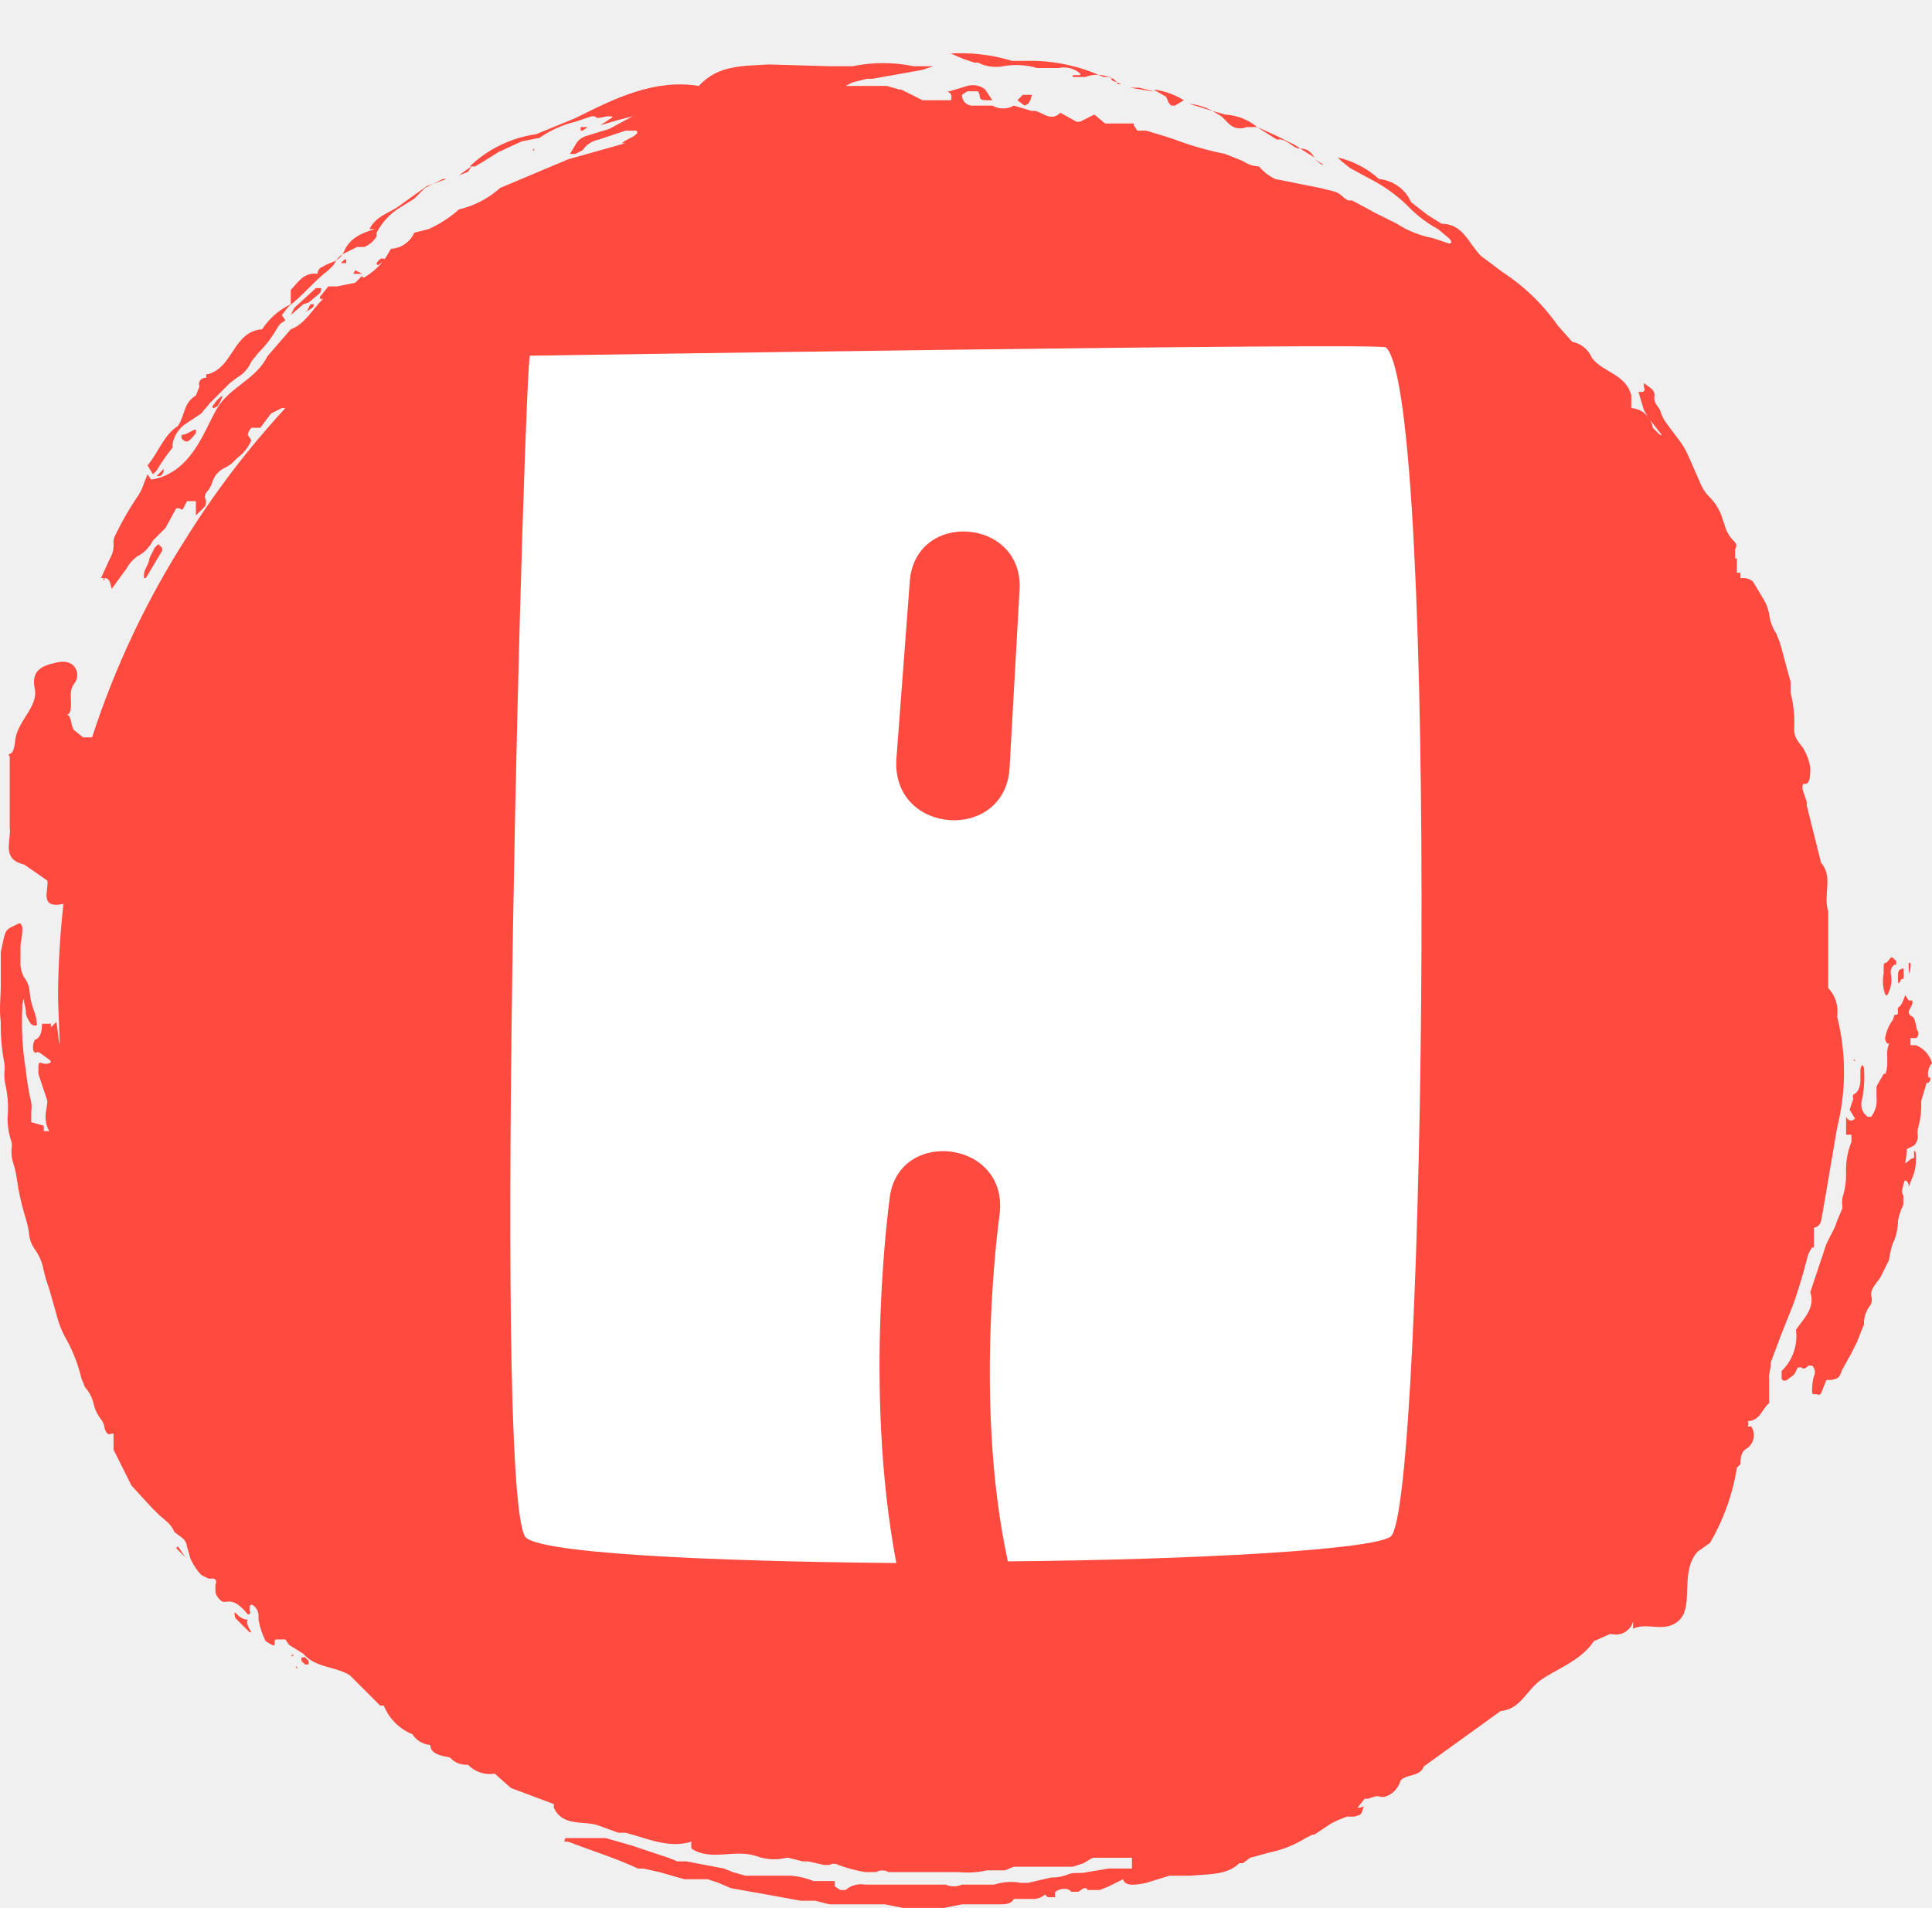
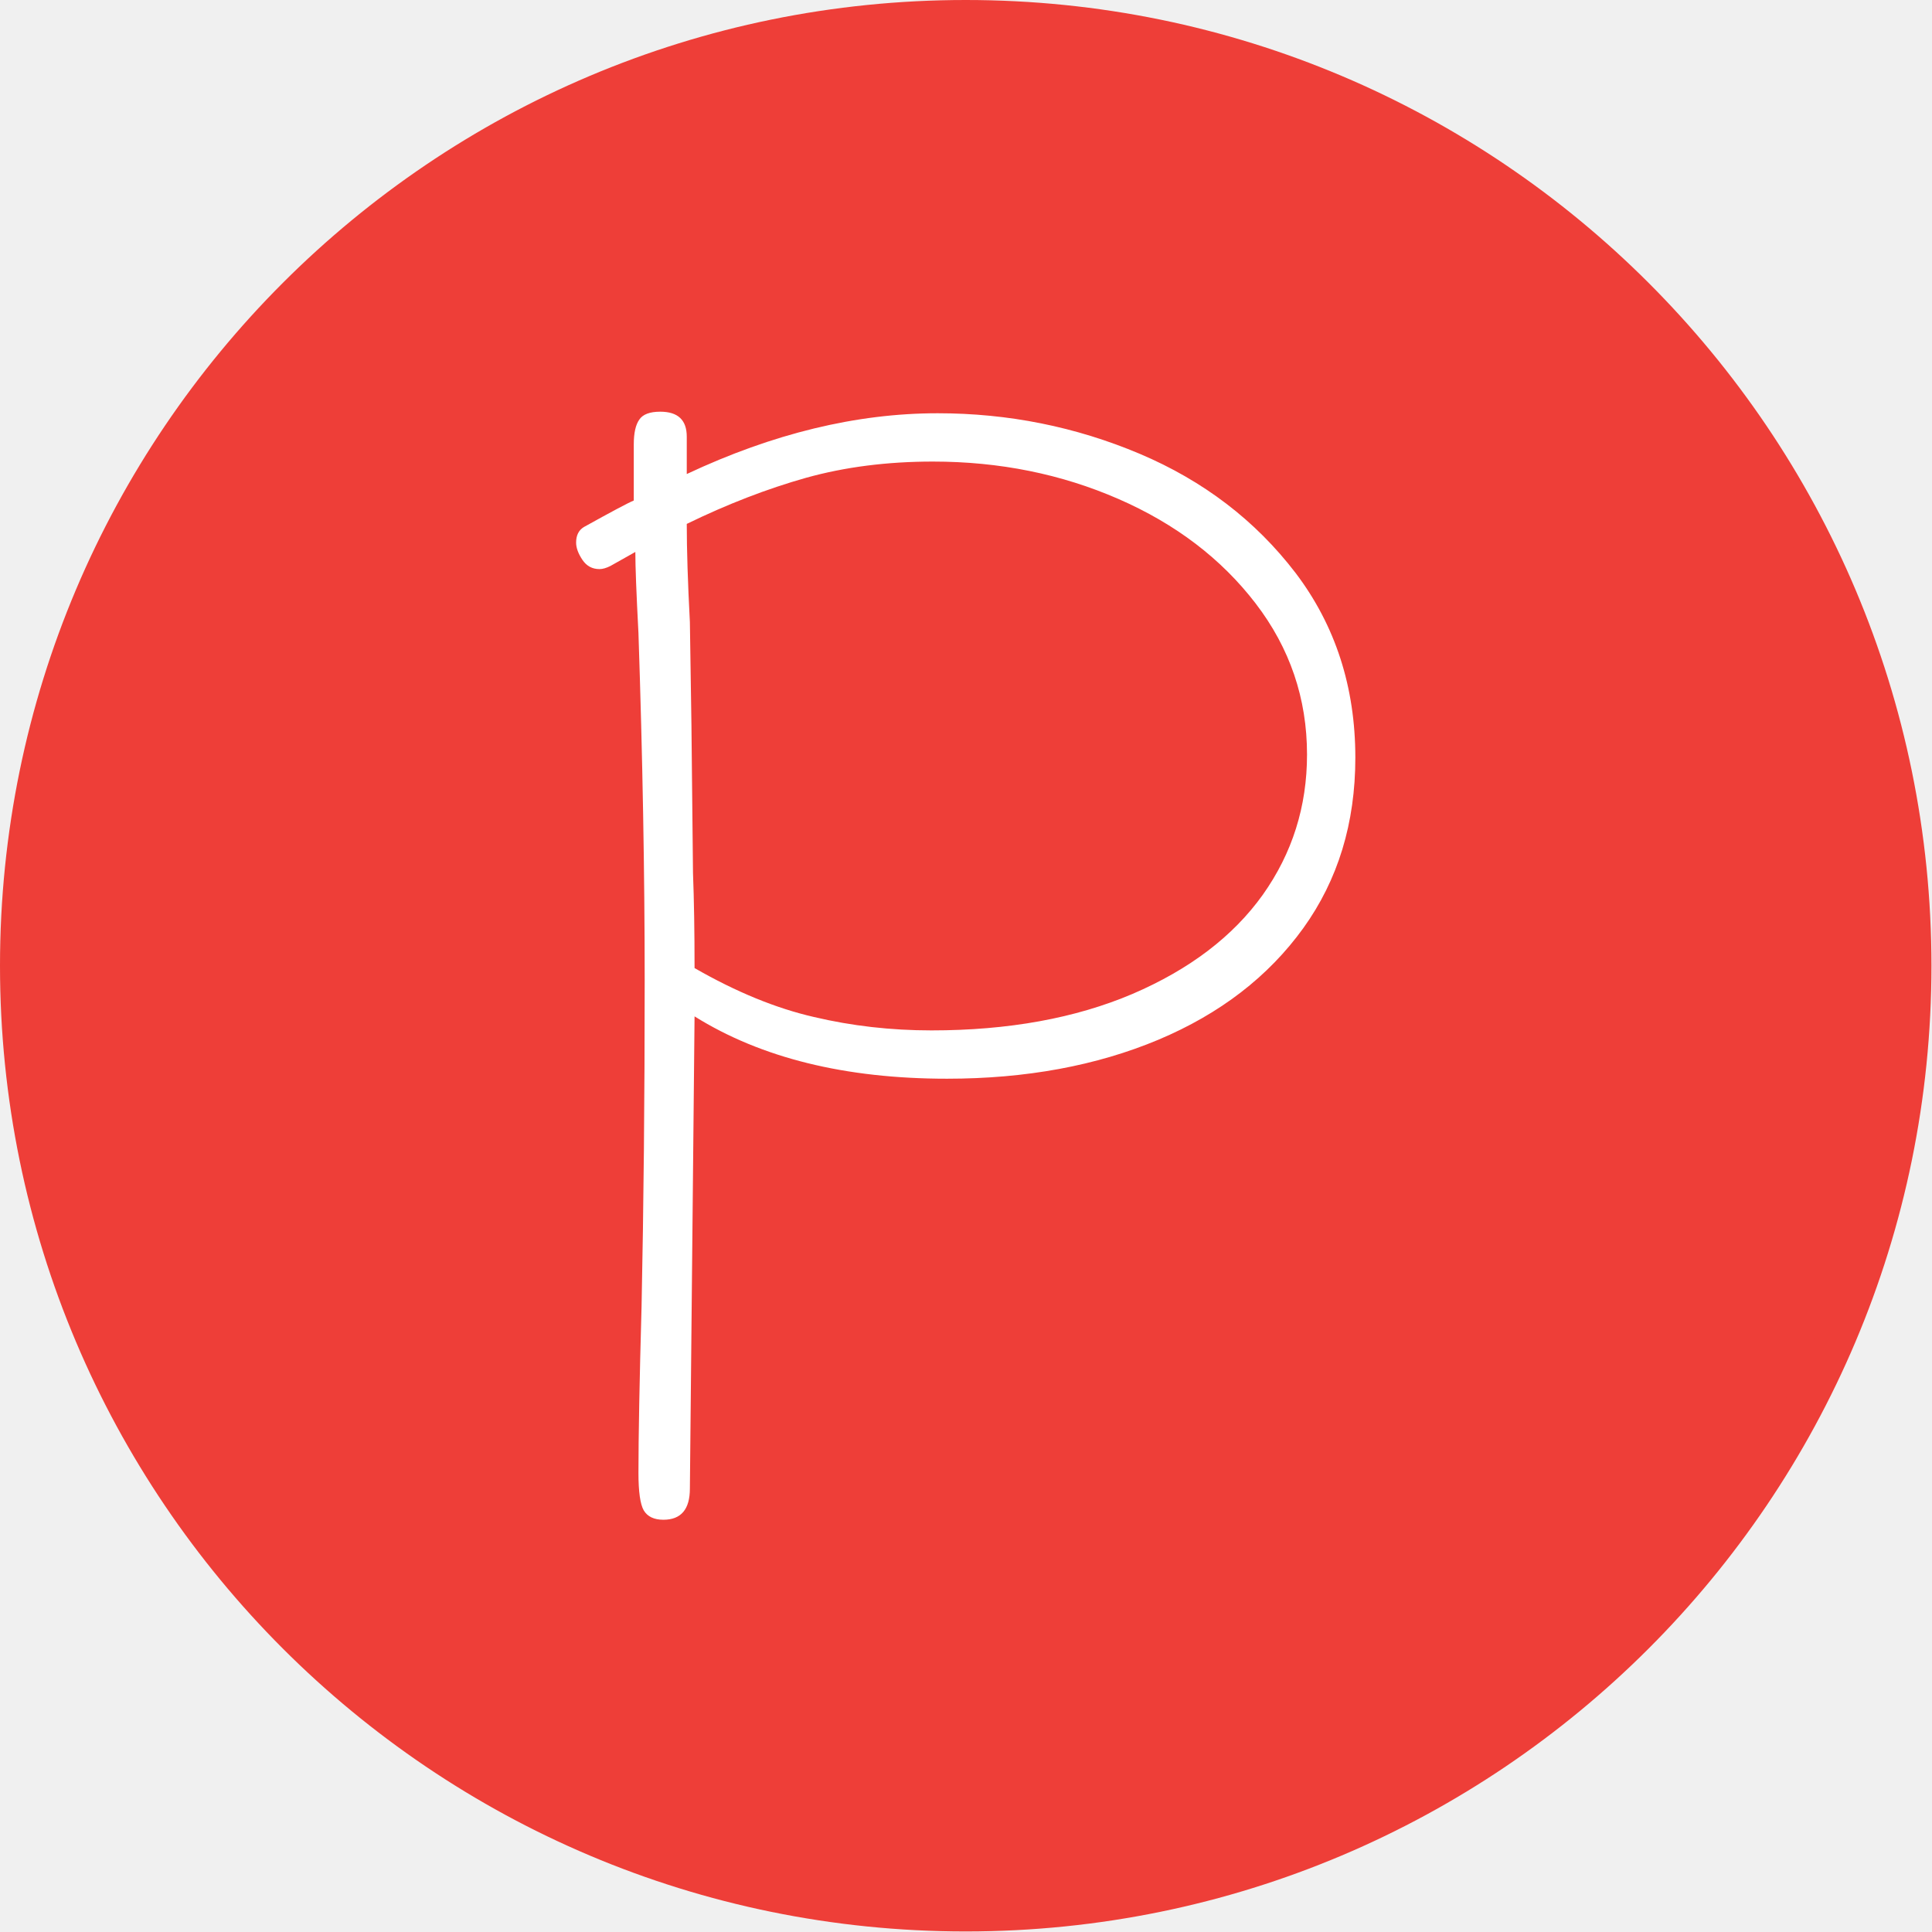
- <svg xmlns="http://www.w3.org/2000/svg" width="308.761" height="304.916" viewBox="0 0 106.008 104.687" class="css-1j8o68f" version="1.1" id="svg23">
-   <defs id="SvgjsDefs2684" />
-   <g id="SvgjsG2685" featurekey="rootContainer" transform="matrix(0.9820593,0,0,0.9820593,-0.05456052,0)" fill="#ff4a3f">
-     <g id="g17">
-       <path d="M19.8 15.3h.5l-.4-.2zm.5.1zm.8-.7c0 .1 0 .1.1.1l.4-.3c-.2-.1-.3-.1-.5.2zm.4-.2zm-4.1 2.3zm-.2.6l.3-.2c.1-.1.1-.2.1-.2h-.2l-.2.4c-.1-.1-.1 0 0 0zm2.2-2.9h-.1l-.2.2h.3zm-2.1 2.4l.6-.5c.1-.1.1-.2.1-.3h-.3l-1.2 1.1-.2.4.7-.6zm-1.1.8z" id="path3" />
-       <path d="M9.7 25v-.2a1.7 1.7 0 0 1 .7-1.1l.9-.6.5-.6.7-.7.4-.4.4-.3a1.9 1.9 0 0 0 .8-.9l.4-.5a5.9 5.9 0 0 0 1-1.3l.2-.3.3-.2-.2-.3.4-.5c.8-.6 1.4-1.4 2.2-2l.3-.3a1.4 1.4 0 0 1 .5-.6l.8-.4h.4a1.4 1.4 0 0 0 .7-.6V13a3.5 3.5 0 0 1 1.3-1.4l.8-.5.2-.2.4-.4 1-.5h.2l-1.1.4-1.4 1c-.6.5-1.4.6-1.8 1.4h.3c-.7.2-1.4.5-1.7 1.2s-.8.6-1.2.9a.4.4 0 0 0-.3.4c-.8-.1-1.1.5-1.5.9v.8a3.9 3.9 0 0 0-1.6 1.4c-1.6.1-1.6 2.1-3 2.5h-.1a.2.2 0 0 0 0 .2c-.3 0-.5.2-.4.5l-.2.5c-.7.4-.6 1.1-1 1.7-.8.5-1.1 1.5-1.7 2.2l.3.5.2-.2a11.6 11.6 0 0 1 .9-1.3zM53.9 3.3l.6.2h.2a2.2 2.2 0 0 0 1.4.2 4.1 4.1 0 0 1 1.9.1h1.2a1.4 1.4 0 0 1 1.2.3.1.1 0 0 1 0 .1H60a.1.1 0 0 0 0 .1h.7a1.8 1.8 0 0 1 1.3 0c.2 0 .1.1.2.2l.5.2h-.2c-.2-.4-.5-.4-.8-.4a9.7 9.7 0 0 0-4.3-.9h-.8A9.8 9.8 0 0 0 53 3h.2zm7.3 3.1zM50.3 4.7zm10.9 1.7h.2-.2zM19 14.7zm32.1-10zm17.6 2.2a.9.9 0 0 0 1 .2h.6a3.1 3.1 0 0 0-1.8-.7l-.7-.2.5.3zm-3.4-1.3c0 .1.1.2.2.3h.2l.5-.3a4.2 4.2 0 0 0-1.7-.6l.7.4zm7.4 2.7l.8.5c-.2-.3-.4-.5-.8-.5z" id="path5" />
-       <path d="M99 76.1l.6-1.6.6-1.5c.2-.5.6-1.8.8-2.6a1.7 1.7 0 0 1 .3-.7h.1v-1.1c.5-.1.4-.6.5-.9l.8-4.7a12.7 12.7 0 0 0 0-6.2 1.9 1.9 0 0 0-.5-1.6v-4.3c-.3-.9.3-1.9-.4-2.7L101 45a.4.4 0 0 0 0-.2l-.2-.6a.5.5 0 0 1 0-.4h.1c.3 0 .3-.5.3-.9a3 3 0 0 0-.4-1.1l-.3-.4a1.1 1.1 0 0 1-.2-.7 6.7 6.7 0 0 0-.2-2v-.6c-.2-.7-.4-1.5-.6-2.2l-.2-.5a2.5 2.5 0 0 1-.4-1.1 2.5 2.5 0 0 0-.3-.8l-.6-1a.8.8 0 0 0-.6-.2h-.1V32h-.2v-.8H97V31a.4.4 0 0 0 0-.1v-.2c.1-.2.1-.3-.1-.5a1.8 1.8 0 0 1-.4-.6l-.2-.6a2.9 2.9 0 0 0-.7-1.2 2.2 2.2 0 0 1-.5-.7l-.7-1.6a4.3 4.3 0 0 0-.6-1l-.6-.8a2.4 2.4 0 0 1-.4-.8l-.2-.3a.6.6 0 0 1-.1-.5.5.5 0 0 0-.2-.4l-.4-.3v.2c.1.2 0 .3-.1.3h-.2l.3 1 .3.5.7.9h-.1l-.2-.2-.2-.2a1.3 1.3 0 0 0-1.2-1.1v-.7c-.3-1.2-1.6-1.3-2.2-2.1a1.5 1.5 0 0 0-1.1-.9l-.8-.9a11.3 11.3 0 0 0-3.1-3l-.8-.6-.4-.3c-.7-.7-1-1.8-2.2-1.8l-.8-.5-.9-.7a2.2 2.2 0 0 0-1.8-1.3 5.1 5.1 0 0 0-2.3-1.2l.2.2.5.4 1.3.7a8.5 8.5 0 0 1 2.1 1.6 6.8 6.8 0 0 0 1.5 1.1l.6.5c.1.1.2.2.1.3H81l-.9-.3a5.6 5.6 0 0 1-2-.8l-1.2-.6-1.3-.7h-.2c-.3-.1-.4-.4-.8-.5l-.8-.2-2.5-.5a2.6 2.6 0 0 1-.9-.7 1.7 1.7 0 0 1-.9-.3l-1-.4a18.1 18.1 0 0 1-2.8-.8l-.6-.2-1-.3h-.5l-.2-.3v-.1h-1.6l-.6-.5-.4.2-.4.2h-.2l-.9-.5c-.6.6-1.1-.2-1.6-.1l-1-.3a1.2 1.2 0 0 1-1.2 0h-1.2a.6.6 0 0 1-.5-.6l.3-.2h.6a.7.7 0 0 1 .1.3c0 .2.2.2.5.2h.2l-.4-.6a1.1 1.1 0 0 0-1-.2l-1 .3H53c.3.2.2.3.2.5h-1.6l-.4-.2-.8-.4h-.1l-.7-.2h-2.3l.4-.2.8-.2h.3l1.7-.3 1.1-.2.6-.2h-1.1a8.4 8.4 0 0 0-3.4 0h-1.3L43 3.6c-1.4.1-2.8 0-3.9 1.2-2.5-.4-4.7.7-6.9 1.8l-2.2.9a6.7 6.7 0 0 0-3.7 1.8h.3l.5-.3.8-.5 1.3-.6 1-.2a6 6 0 0 1 2-.9l.9-.3h.2c.1.2.5 0 .7 0h.2c.1 0 .1.1 0 .1l-.6.4 1-.3.8-.2-1.3.7-1.3.4a1 1 0 0 0-.6.5l-.3.5h.3l.4-.2a1.4 1.4 0 0 1 .9-.6l1.5-.5h.5a.1.1 0 0 1 .1.2c-.2.2-.6.3-.8.5h.2l-3.2.9-3.8 1.6a5.2 5.2 0 0 1-2.3 1.2 6.6 6.6 0 0 1-1.7 1.1l-.8.2a1.5 1.5 0 0 1-1.3.9l-.3.5a3.7 3.7 0 0 1-1.2 1.1h-.1v-.1l-.2.2-.2.2-1 .2h-.5l-.4.5c-.1.1-.1.2 0 .2h.1c-.6.6-1 1.4-1.8 1.7L15 19.9c-.6 1.2-1.8 1.6-2.6 2.6s-1.4 3.9-3.9 4.3l-.2-.3-.2.5a2.7 2.7 0 0 1-.4.8 16.9 16.9 0 0 0-1.2 2.1.8.8 0 0 0-.1.5 1.4 1.4 0 0 1-.2.8l-.5 1.1h.2c.3 0 .3.3.4.6l.8-1.1a2.2 2.2 0 0 1 .6-.7 2 2 0 0 0 .9-.9l.3-.3.4-.4.6-1.1h.2c.1.1.1.1.2 0l.2-.4h.5v.8l.5-.5a.5.5 0 0 0 0-.5.4.4 0 0 1 .1-.3 1.5 1.5 0 0 0 .3-.5 1.3 1.3 0 0 1 .8-.9l.3-.2.3-.3a2.4 2.4 0 0 0 .8-1l-.2-.3c0-.1.1-.3.2-.4h.5l.6-.8.6-.3h.2a48.8 48.8 0 0 0-5.5 7.2h-.1.1a48.4 48.4 0 0 0-5.3 11.2h-.5l-.5-.4c-.2-.2-.1-.7-.4-.9h.1c.3-.5-.1-1.2.3-1.7s.1-1.4-.9-1.2-1.5.5-1.3 1.5-1 1.8-1.1 2.9-.5.5-.3.9v3.9c.1.8-.5 1.8.8 2.1l1.3.9c.1.5-.5 1.6.9 1.3a49.2 49.2 0 0 0-.3 5c0 1.1.1 2.2.1 3.3v-.4c-.1-.4-.1-.8-.2-1.3l-.3.3v-.2h-.5c0 .5-.1.8-.4.9a.9.9 0 0 0-.1.5c0 .1.1.3.2.2s.4.2.7.4-.2.3-.4.2-.2.1-.2.3v.3l.5 1.5c0 .3-.1.6-.1.9a1.7 1.7 0 0 0 .2.8h-.3v-.3l-.7-.2v-.6a1.5 1.5 0 0 0 0-.5 14.6 14.6 0 0 1-.3-1.8 16.6 16.6 0 0 1-.2-3.5.9.9 0 0 1 .1-.5v.2a2.9 2.9 0 0 1 .1.5.8.8 0 0 0 .1.4c.1.2.2.4.4.4s.1-.1.1-.2a2.1 2.1 0 0 0-.1-.5 4.2 4.2 0 0 1-.3-1.3 1.5 1.5 0 0 0-.3-.7 1.6 1.6 0 0 1-.2-.9v-.8c0-.3.1-.6.1-.9a.5.5 0 0 0-.1-.4h-.1c-.8.4-.7.2-1 1.6V55c0 .7-.1 1.4 0 2.1a10.8 10.8 0 0 0 .2 2.3 1.8 1.8 0 0 1 0 .5 3.1 3.1 0 0 0 .1.9 5.9 5.9 0 0 1 .1 1.3 3.9 3.9 0 0 0 .2 1.7 1.2 1.2 0 0 1 0 .4 2.1 2.1 0 0 0 .1.8 4.9 4.9 0 0 1 .2.9 14 14 0 0 0 .5 2.2 5 5 0 0 1 .2 1 1.7 1.7 0 0 0 .3.7 2.9 2.9 0 0 1 .5 1.2 8.5 8.5 0 0 0 .3 1l.4 1.4a5.4 5.4 0 0 0 .6 1.5 8.5 8.5 0 0 1 .8 2.1l.2.5a2.1 2.1 0 0 1 .5 1 2.1 2.1 0 0 0 .4.8 1 1 0 0 1 .2.5c.1.3.2.4.4.3h.1v.9l.5 1 .5 1 1.1 1.2.4.4c.3.3.7.5.9 1l.4.3a.7.7 0 0 1 .3.5l.2.7a3.3 3.3 0 0 0 .6.9l.4.2h.3a.2.2 0 0 1 .1.3 2.5 2.5 0 0 0 0 .5.9.9 0 0 0 .4.5h.2c.4-.1.8.2 1.2.7h.1c0-.1.1-.1 0-.2v-.2c0-.1.1-.2.2-.1a.7.7 0 0 1 .3.6v.2a4.3 4.3 0 0 0 .4 1.2c.5.3.5.3.5.1s0-.2.2-.2h.4l.2.3.8.5c.7.8 1.8.7 2.6 1.2l1.7 1.7h.2a2.9 2.9 0 0 0 1.6 1.6 1.3 1.3 0 0 0 1 .6c0 .5.6.6 1.1.7a1.2 1.2 0 0 0 .8.4h.2a1.7 1.7 0 0 0 1.5.5l.9.8 2.4.9v.2c.5 1.1 1.7.7 2.5 1l1.1.4h.4c1.2.3 2.4.9 3.7.5a.7.7 0 0 0 0 .4c1.1.7 2.4 0 3.6.4a2.9 2.9 0 0 0 1.7.1h.1l.8.2h.3l.9.2h.3a.5.5 0 0 1 .5 0 7.9 7.9 0 0 0 1.5.4h.6a.7.7 0 0 1 .7 0h3.9a5 5 0 0 0 1.6-.1h1l.5-.2H60l.6-.2.5-.3h2.2v.6H62l-1.2.2c-.4.1-.7 0-1 .1a2.4 2.4 0 0 1-1 .2l-1.3.3h-.4a3.1 3.1 0 0 0-1.5.1h-1.8a1.1 1.1 0 0 1-.9 0h-4.5a1.3 1.3 0 0 0-1.1.3H47l-.3-.2v-.3h-1.2a4.1 4.1 0 0 0-1.3-.3h-2.5l-.7-.2-.5-.2-2.1-.4h-.5l-.5-.2-2.1-.7-1.4-.4h-2.2c-.1 0-.1.1-.1.2h.2c1.3.5 2.6.9 3.9 1.5h.3l.9.2 1.4.4h1.3l.6.2.7.3 1.7.3 1.1.2 1.1.2h.8l.8.2h3.1l1 .2h2.3l1-.2H56c.4 0 .6-.1.7-.3h1a1 1 0 0 0 .8-.3c-.1.1 0 .1.1.2h.4v-.2c0-.1 0-.1.2-.2s.6-.1.7.1h.4l.3-.2c.2 0 .2 0 .2.1h.7l.5-.2.8-.4c.1.3.4.4 1.3.2l1.3-.4h1.2c.9-.1 2 0 2.7-.7h.2l.4-.3 1.1-.3a6.1 6.1 0 0 0 2-.8l.4-.2h.1l.9-.6.4-.2.5-.2h.4c.4-.1.4-.1.5-.4s0-.1-.2-.1h-.1l.4-.5h.2c.3-.1.5-.2.7-.1h.2a1.3 1.3 0 0 0 .9-.9c.3-.4 1.1-.2 1.3-.8l4.3-3.1c1.1-.1 1.4-1.1 2.2-1.7s2.3-1.1 3-2.2l.9-.4h.1a1 1 0 0 0 1.2-.7v.4c.8-.4 1.8.3 2.6-.5s0-2.7 1-3.8l.7-.5a12.1 12.1 0 0 0 1.5-4.2l.2-.2c0-.3 0-.7.4-.9a.9.9 0 0 0 .2-1.2h-.2a.3.3 0 0 0 0-.3c.7 0 .8-.7 1.2-1V77a.5.5 0 0 1 0-.2 3.8 3.8 0 0 0 .1-.7zM5.9 32.2z" id="path7" />
-       <path d="M26.4 9.3l-.3.2-.4.3.5-.2zm6.1-2h.1l.3-.2h-.4zm-2.6 1l-.1.1h.1v-.1zm-1.5 1.4zm1.3-.2zm-6.3 3.1zM9.2 26.2l-.4.4H9a.4.4 0 0 0 .2-.4zm3-3.5a2.1 2.1 0 0 0 .3-.6 1.5 1.5 0 0 0-.5.5c-.1.1-.1.2 0 .2zM11 24.2V24c-.2 0-.5.3-.8.3v.2c.3.3.4.2.8-.3zm3 66.2zM73.9 9.2h.1l-.5-.3zm-2.5-1.4c.5-.1.8.4 1.2.5h.1l-.3-.2-1-.5-1.1-.5.3.2zM52.8 3.1zm11.7 2h-.1l-1.2-.2h.5zm2 .7l1.3.4a3.3 3.3 0 0 0-1.3-.4zm-9 0a1 1 0 0 0 .2-.5h-.5l-.3.3.4.3zm9 1.6zM49.9 4.2zm2.9.7zM48.5 4zm13.8 2.1a.5.5 0 0 0 0 .1zm44.8 52.3h-.3V58h.3c.1 0 .2-.3.1-.4s-.1-.7-.3-.8a.3.3 0 0 1-.2-.3l.2-.4a.4.4 0 0 0 0-.2h-.2l-.2-.3c-.1.3-.2.6-.4.7a.5.5 0 0 0 0 .2c0 .1 0 .2-.1.2h-.1a1.1 1.1 0 0 1-.1.3 2.3 2.3 0 0 0-.4.9.4.4 0 0 0 .1.4h.1a1.7 1.7 0 0 0-.1.8v.4a1.8 1.8 0 0 1-.1.5h-.1l-.4.7v.6a1.5 1.5 0 0 1-.3 1.1h-.2l-.2-.2a.9.9 0 0 1-.1-.8 6.5 6.5 0 0 0 .1-1.7c0-.1-.1-.2-.1-.2a.5.5 0 0 0-.1.3v.6c0 .2-.1.6-.3.7s-.1.2-.1.3l-.2.6.3.5c-.2.2-.4.1-.5-.1v1h.3v.4a4.2 4.2 0 0 0-.3 1.4 3.3 3.3 0 0 0 0 .4 4 4 0 0 1-.2 1.3 2 2 0 0 0 0 .6l-.3.7a3.2 3.2 0 0 1-.3.7l-.3.6-.9 2.7c.3.9-.4 1.5-.8 2.1a2.7 2.7 0 0 1-.8 2.3v.4c0 .1.1.2.3.1l.4-.3.2-.4h.2c.1.1.2.1.4-.1h.2a.5.5 0 0 1 .1.6 2.9 2.9 0 0 0-.1.8c0 .1 0 .2.1.2h.2c.1.1.2 0 .3-.3l.2-.5h.3c.4-.1.4-.1.6-.6l.5-.9.3-.6.4-1a1.6 1.6 0 0 1 .3-1 .6.6 0 0 0 .1-.6c0-.2 0-.3.2-.6l.3-.4.5-1a4.7 4.7 0 0 1 .2-.9 3 3 0 0 0 .3-1.3 3.8 3.8 0 0 1 .3-.9v-.5c-.1-.2-.1-.2 0-.6s.1-.2.2-.2a.4.4 0 0 1 .1.3l.2-.5a2.3 2.3 0 0 0 .2-.9v-.3c0-.1 0-.3-.1-.3v.4c-.2 0-.3.2-.5.3a6.4 6.4 0 0 0 .1-.8l.4-.2a.7.7 0 0 0 .2-.6 1.4 1.4 0 0 1 0-.3 4.8 4.8 0 0 0 .2-1.4v-.2l.3-1h.1a.3.3 0 0 0 .1-.3h-.1a.9.9 0 0 1 .2-.8 1.5 1.5 0 0 0-.9-1zm-1.2 7.8zm-.2-9.9zm0 0zM9.1 30.8a.3.3 0 0 0 0-.2l-.2-.2-.2.2-.3.6c0 .3-.3.6-.3.9v.2h.1zm96.3 24.8h.1a1.7 1.7 0 0 0 .2-1.2.5.5 0 0 1 .2-.5h.1v-.2l-.2-.2h-.1c-.1.1-.2.3-.3.3s-.1.1-.1.3v.3a2.2 2.2 0 0 0 .1 1.2zM13.2 90.1c-.1 0 0 .2 0 .3l.8.8h.1c-.2-.3-.3-.6-.2-.7a.9.9 0 0 1-.5-.2zm.8.3zm92.3-35.7h.1a2 2 0 0 0 0-.6c-.3.1-.3.1-.3.6s.1.1.2 0z" id="path9" />
-       <path d="M106.7 62a.6.6 0 0 0 .1-.5c0-.1-.1-.2-.1-.1h-.2v.2c0 .4.1.5.2.4zm.1-8.2h-.1v.6a1 1 0 0 0 .1-.6zM17.1 92.6h-.2v.2l.2.2h.2v-.2zm86.6-33.3c0-.1 0-.1-.1-.1zM9.9 86.5l.5.5-.4-.6z" id="path11" />
-       <circle cx="10.5" cy="87.1" transform="rotate(-24.8 10.4 87.159)" id="circle13" />
-       <path d="M9.7 30.1h-.1v.2-.2h.1zm83.2-6.6l-.2-.3h-.1zm-14.7 77.1zM5.9 32.2zm-.1.2a.3.3 0 0 0 .1-.2v.2zm1.9-4.9zM61.5 2.4zm42.8 58.2v.1-.1zM16.4 92.5h-.1c.1.1.2 0 .1-.1zm.2.7h.1l-.1-.1v.1zm73.9-71.3zm15.2 34.4zM14.6 91.7zm92.1-37zm-.8 11.4zM34.6 0z" id="path15" />
-     </g>
-   </g>
-   <g id="SvgjsG2686" featurekey="nameFeature-0" transform="matrix(2.284354,0,0,2.284354,27.98006,-5.60952)" fill="#ffffff">
-     <path d="M9.6 16.48 l-0.32 4.24 c-0.08 1.8 2.6 1.96 2.72 0.2 l0.24 -4.28 c0.12 -1.76 -2.56 -1.96 -2.64 -0.16 z M0.48 11 l0 0 c0.04 0 20.48 -0.32 20.56 -0.2 c1.28 1.12 0.96 27.8 0.12 28.56 c-0.4 0.32 -4.64 0.56 -9.2 0.6 c-0.84 -3.84 -0.2 -8.32 -0.2 -8.32 c0.24 -1.8 -2.44 -2.12 -2.64 -0.4 c0 0.04 -0.64 4.52 0.16 8.76 c-4.56 -0.04 -8.68 -0.24 -8.92 -0.64 c-0.8 -1.44 0 -28.28 0.12 -28.36 z" id="path20" />
+ <svg xmlns="http://www.w3.org/2000/svg" version="1.1" width="1000" height="1000" viewBox="0 0 1000 1000">
+   <g transform="matrix(1,0,0,1,-0.1422156,-0.1422156)">
+     <svg viewBox="0 0 334 334" data-background-color="#ffffff" preserveAspectRatio="xMidYMid meet" height="1000" width="1000">
+       <g id="tight-bounds" transform="matrix(1,0,0,1,0.0475,0.0475)">
+         <svg viewBox="0 0 333.905 333.905" height="333.905" width="333.905">
+           <g>
+             <svg />
+           </g>
+           <g>
+             <svg viewBox="0 0 333.905 333.905" height="333.905" width="333.905">
+               <g>
+                 <path d="M0 166.952c0-92.205 74.747-166.952 166.952-166.952 92.205 0 166.952 74.747 166.953 166.952 0 92.205-74.747 166.952-166.953 166.953-92.205 0-166.952-74.747-166.952-166.953zM166.952 316.63c82.665 0 149.677-67.013 149.678-149.678 0-82.665-67.013-149.677-149.678-149.677-82.665 0-149.677 67.013-149.677 149.677 0 82.665 67.013 149.677 149.677 149.678z" data-fill-palette-color="tertiary" fill="#ee3e38" stroke="transparent" />
+                 <ellipse rx="160.274" ry="160.274" cx="166.952" cy="166.952" fill="#ee3e38" stroke="transparent" stroke-width="0" fill-opacity="1" data-fill-palette-color="tertiary" />
+               </g>
+               <g transform="matrix(1,0,0,1,99.59698,71.17305)">
+                 <svg viewBox="0 0 134.711 191.558" height="191.558" width="134.711">
+                   <g>
+                     <svg viewBox="0 0 134.711 191.558" height="191.558" width="134.711">
+                       <g>
+                         <svg viewBox="0 0 134.711 191.558" height="191.558" width="134.711">
+                           <g>
+                             <svg viewBox="0 0 134.711 191.558" height="191.558" width="134.711">
+                               <g id="textblocktransform">
+                                 <svg viewBox="0 0 134.711 191.558" height="191.558" width="134.711" id="textblock">
+                                   <g>
+                                     <svg viewBox="0 0 134.711 191.558" height="191.558" width="134.711">
+                                       <g transform="matrix(1,0,0,1,0,0)">
+                                         <svg width="134.711" viewBox="2.5 -35.25 25 35.55" height="191.558" data-palette-color="#ffffff">
+                                           <path d="M14.1-35.2Q17.5-35.2 20.58-33.9 23.65-32.6 25.58-30.08 27.5-27.55 27.5-24.15L27.5-24.15Q27.5-21 25.83-18.68 24.15-16.35 21.18-15.1 18.2-13.85 14.4-13.85L14.4-13.85Q9.5-13.85 6.3-15.85L6.3-15.85 6.15-0.7Q6.15 0.3 5.3 0.3L5.3 0.3Q4.85 0.3 4.67 0 4.5-0.3 4.5-1.2L4.5-1.2Q4.5-2.95 4.6-6.55L4.6-6.55Q4.7-11.35 4.7-17L4.7-17Q4.7-22.15 4.5-28.15L4.5-28.15Q4.4-30.05 4.4-30.75L4.4-30.75 3.6-30.3Q3.4-30.2 3.25-30.2L3.25-30.2Q2.9-30.2 2.7-30.5 2.5-30.8 2.5-31.05L2.5-31.05Q2.5-31.4 2.75-31.55L2.75-31.55Q4.1-32.3 4.35-32.4L4.35-32.4 4.35-34.2Q4.35-34.75 4.53-35 4.7-35.25 5.2-35.25L5.2-35.25Q6.05-35.25 6.05-34.45L6.05-34.45 6.05-33.25Q10.2-35.2 14.1-35.2L14.1-35.2ZM13.9-15.4Q17.6-15.4 20.35-16.57 23.1-17.75 24.53-19.75 25.95-21.75 25.95-24.25L25.95-24.25Q25.95-26.95 24.3-29.1 22.65-31.25 19.9-32.45 17.15-33.65 13.95-33.65L13.95-33.65Q11.75-33.65 9.88-33.13 8-32.6 6.05-31.65L6.05-31.65Q6.05-30.4 6.15-28.5L6.15-28.5 6.2-25.2 6.25-20.45Q6.3-19.15 6.3-17.4L6.3-17.4Q8.3-16.25 10.13-15.83 11.95-15.4 13.9-15.4L13.9-15.4Z" opacity="1" transform="matrix(1,0,0,1,0,0)" fill="#ffffff" class="wordmark-text-0" data-fill-palette-color="quaternary" id="text-0" />
+                                         </svg>
+                                       </g>
+                                     </svg>
+                                   </g>
+                                 </svg>
+                               </g>
+                             </svg>
+                           </g>
+                           <g />
+                         </svg>
+                       </g>
+                     </svg>
+                   </g>
+                 </svg>
+               </g>
+             </svg>
+           </g>
+           <defs />
+         </svg>
+         <rect width="333.905" height="333.905" fill="none" stroke="none" visibility="hidden" />
+       </g>
+     </svg>
  </g>
</svg>
